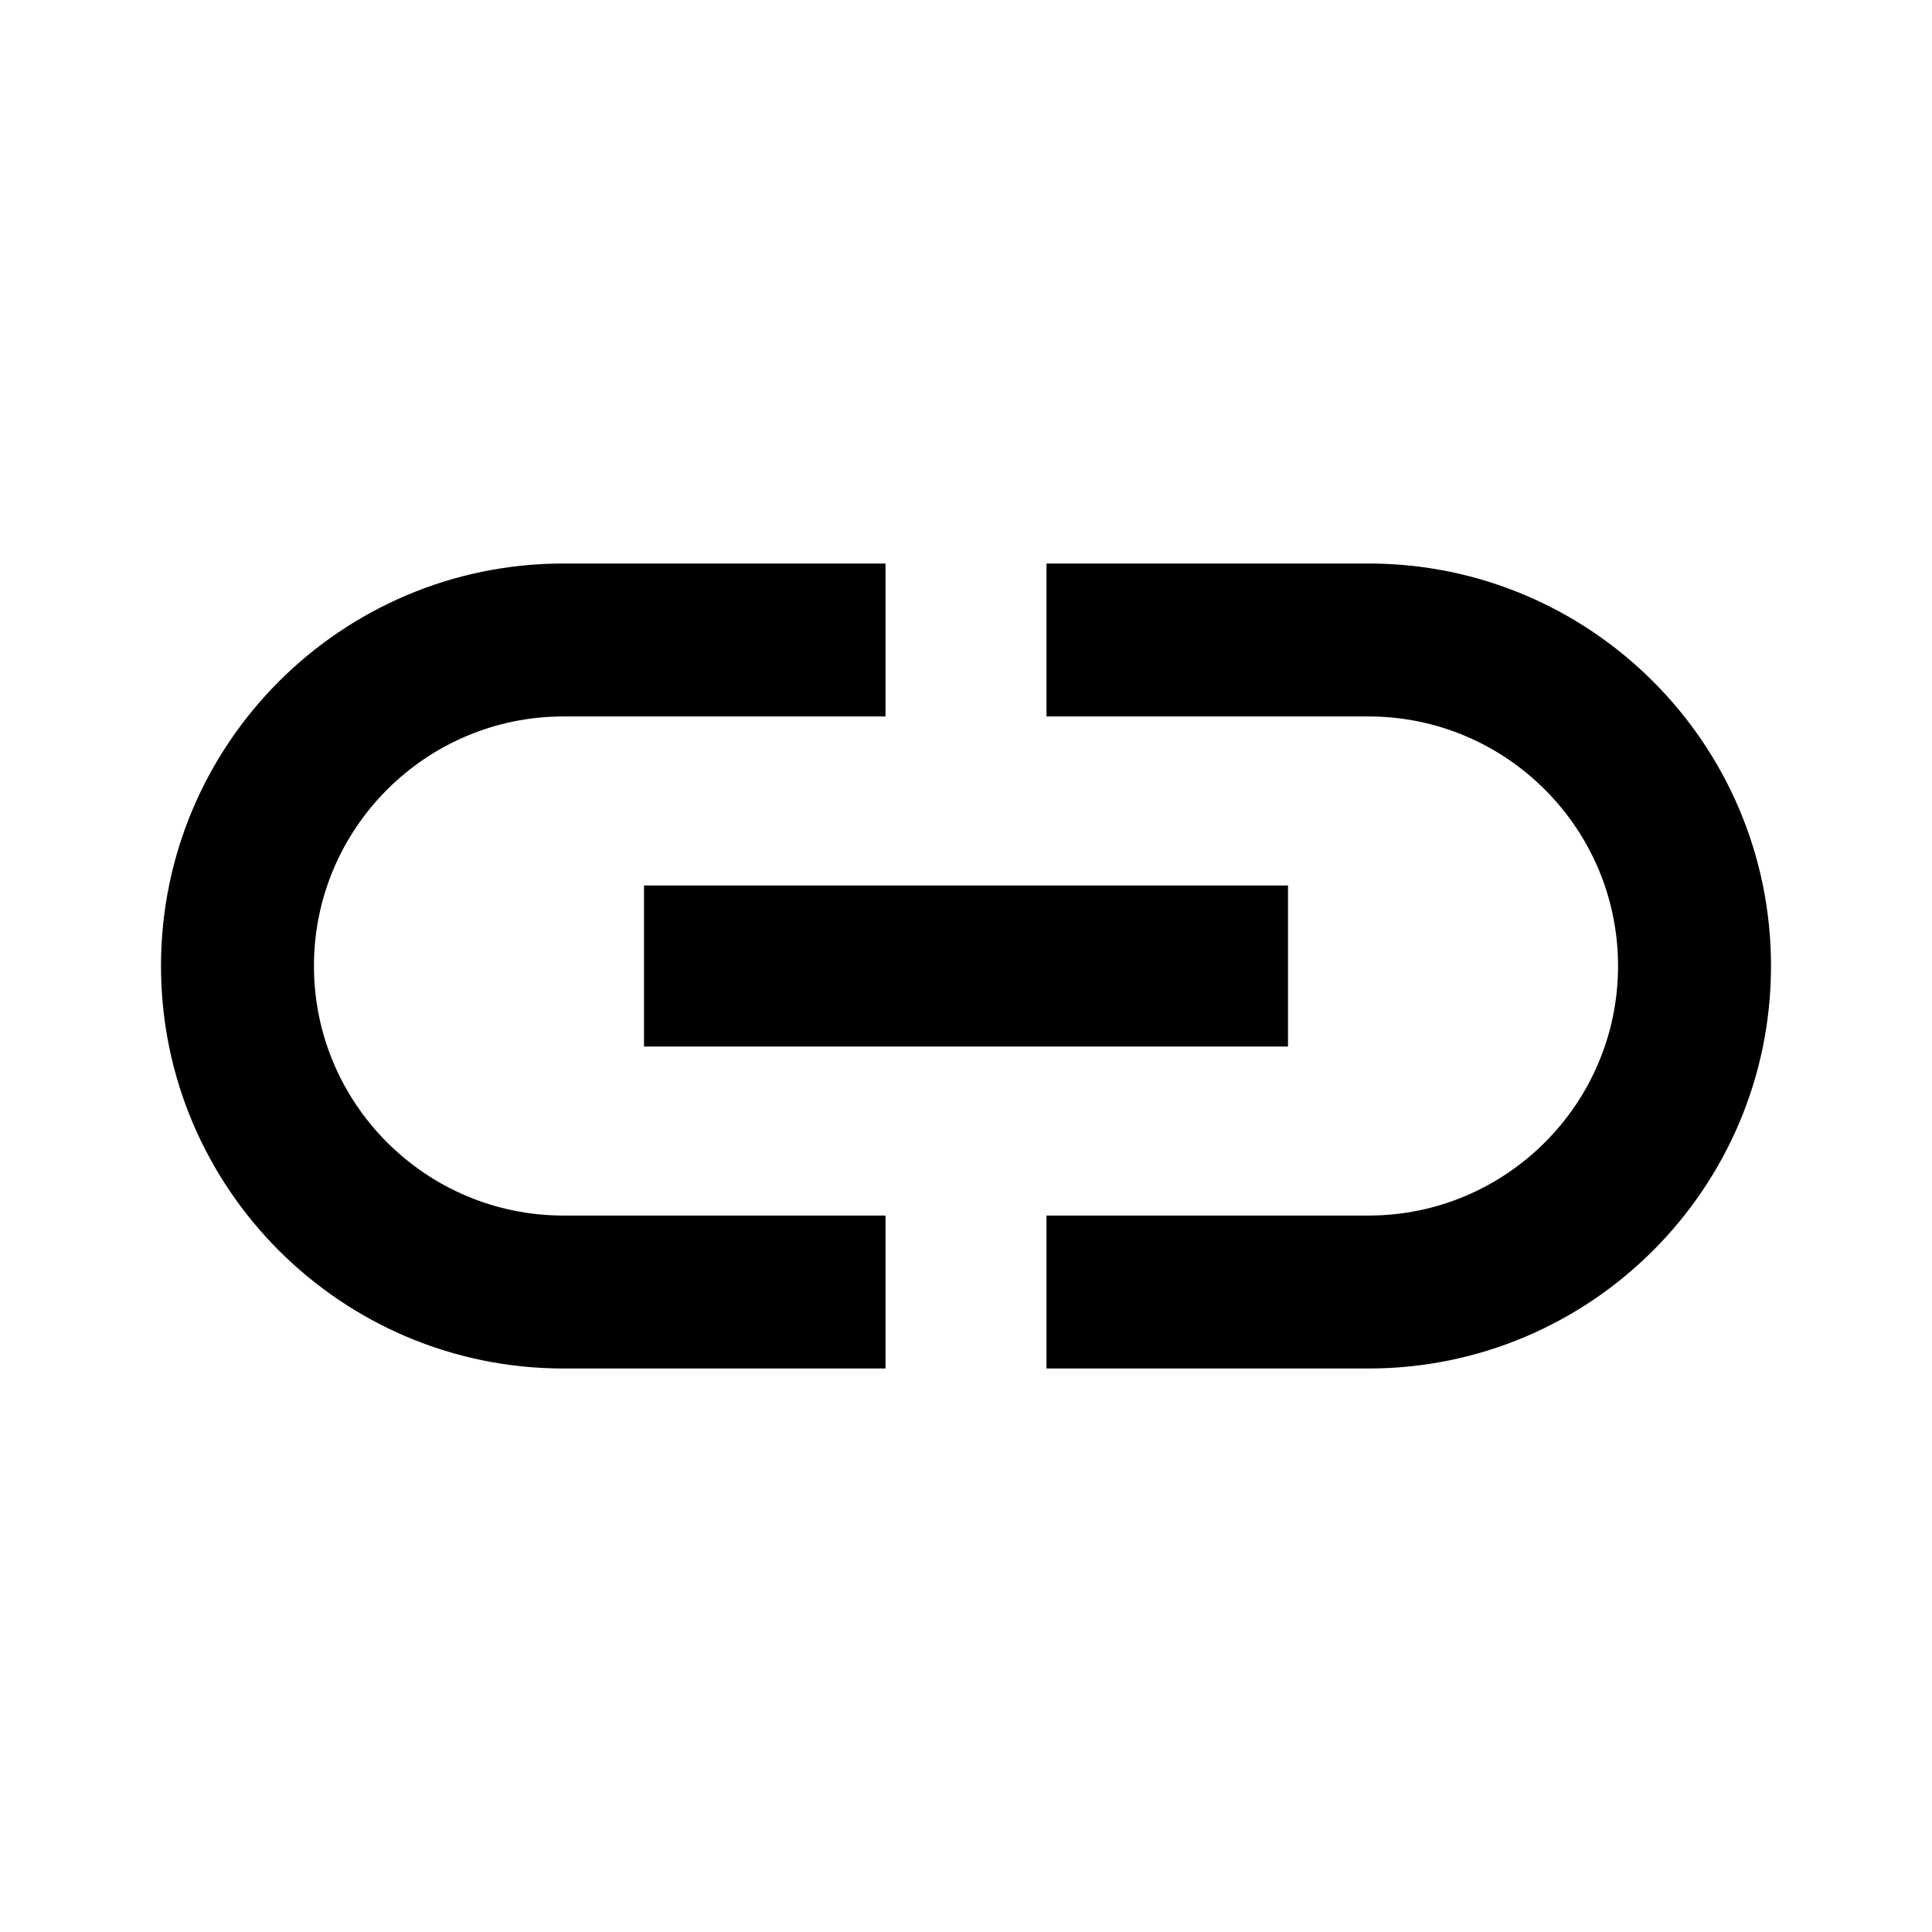
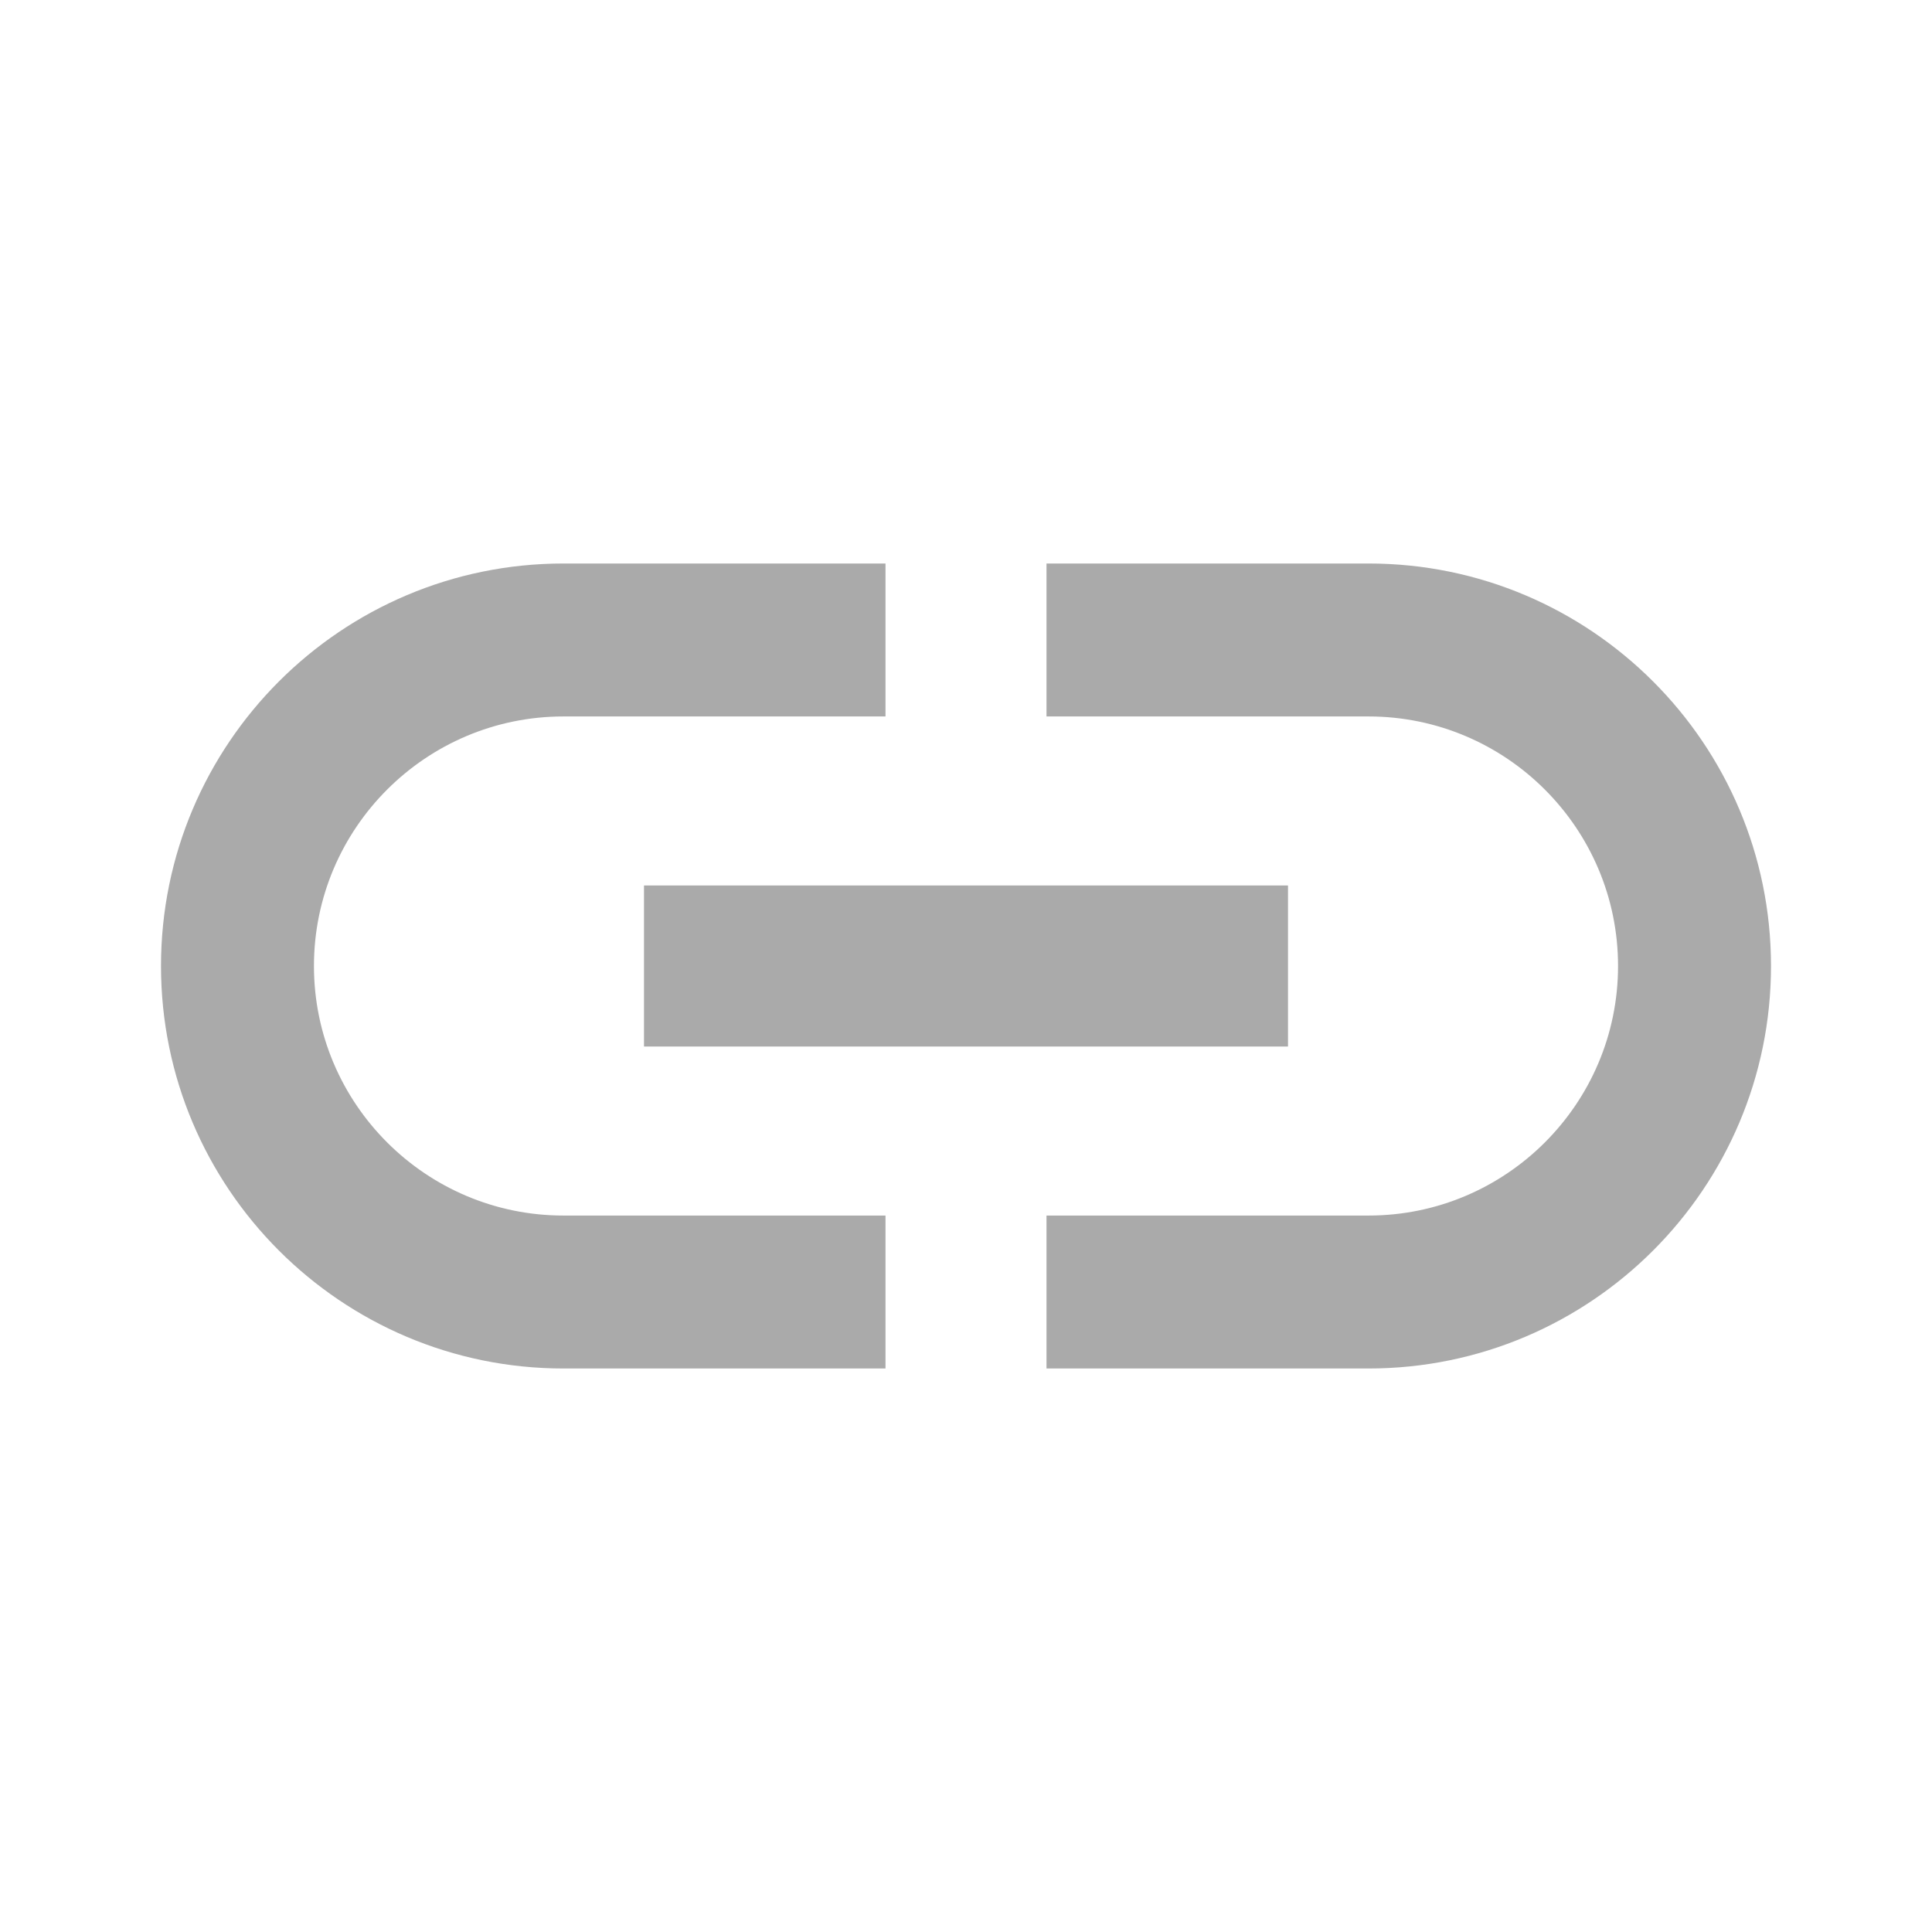
<svg xmlns="http://www.w3.org/2000/svg" width="24" height="24" viewBox="0 0 24 24">
  <path d="M0 0h24v24H0z" fill="none" />
-   <path d="M3.9 12c0-1.71 1.39-3.1 3.1-3.1h4V7H7c-2.76 0-5 2.24-5 5s2.24 5 5 5h4v-1.9H7c-1.71 0-3.1-1.39-3.1-3.1zM8 13h8v-2H8v2zm9-6h-4v1.9h4c1.71 0 3.1 1.39 3.1 3.1s-1.39 3.1-3.1 3.1h-4V17h4c2.76 0 5-2.24 5-5s-2.24-5-5-5z" />
+   <path d="M3.9 12c0-1.71 1.39-3.1 3.1-3.1h4V7H7c-2.76 0-5 2.24-5 5s2.24 5 5 5h4v-1.9H7c-1.71 0-3.1-1.39-3.1-3.1zM8 13h8v-2H8v2zm9-6h-4v1.9h4c1.71 0 3.1 1.39 3.1 3.1s-1.39 3.1-3.1 3.1h-4V17h4c2.76 0 5-2.24 5-5s-2.24-5-5-5z" fill="#aaa" />
</svg>
